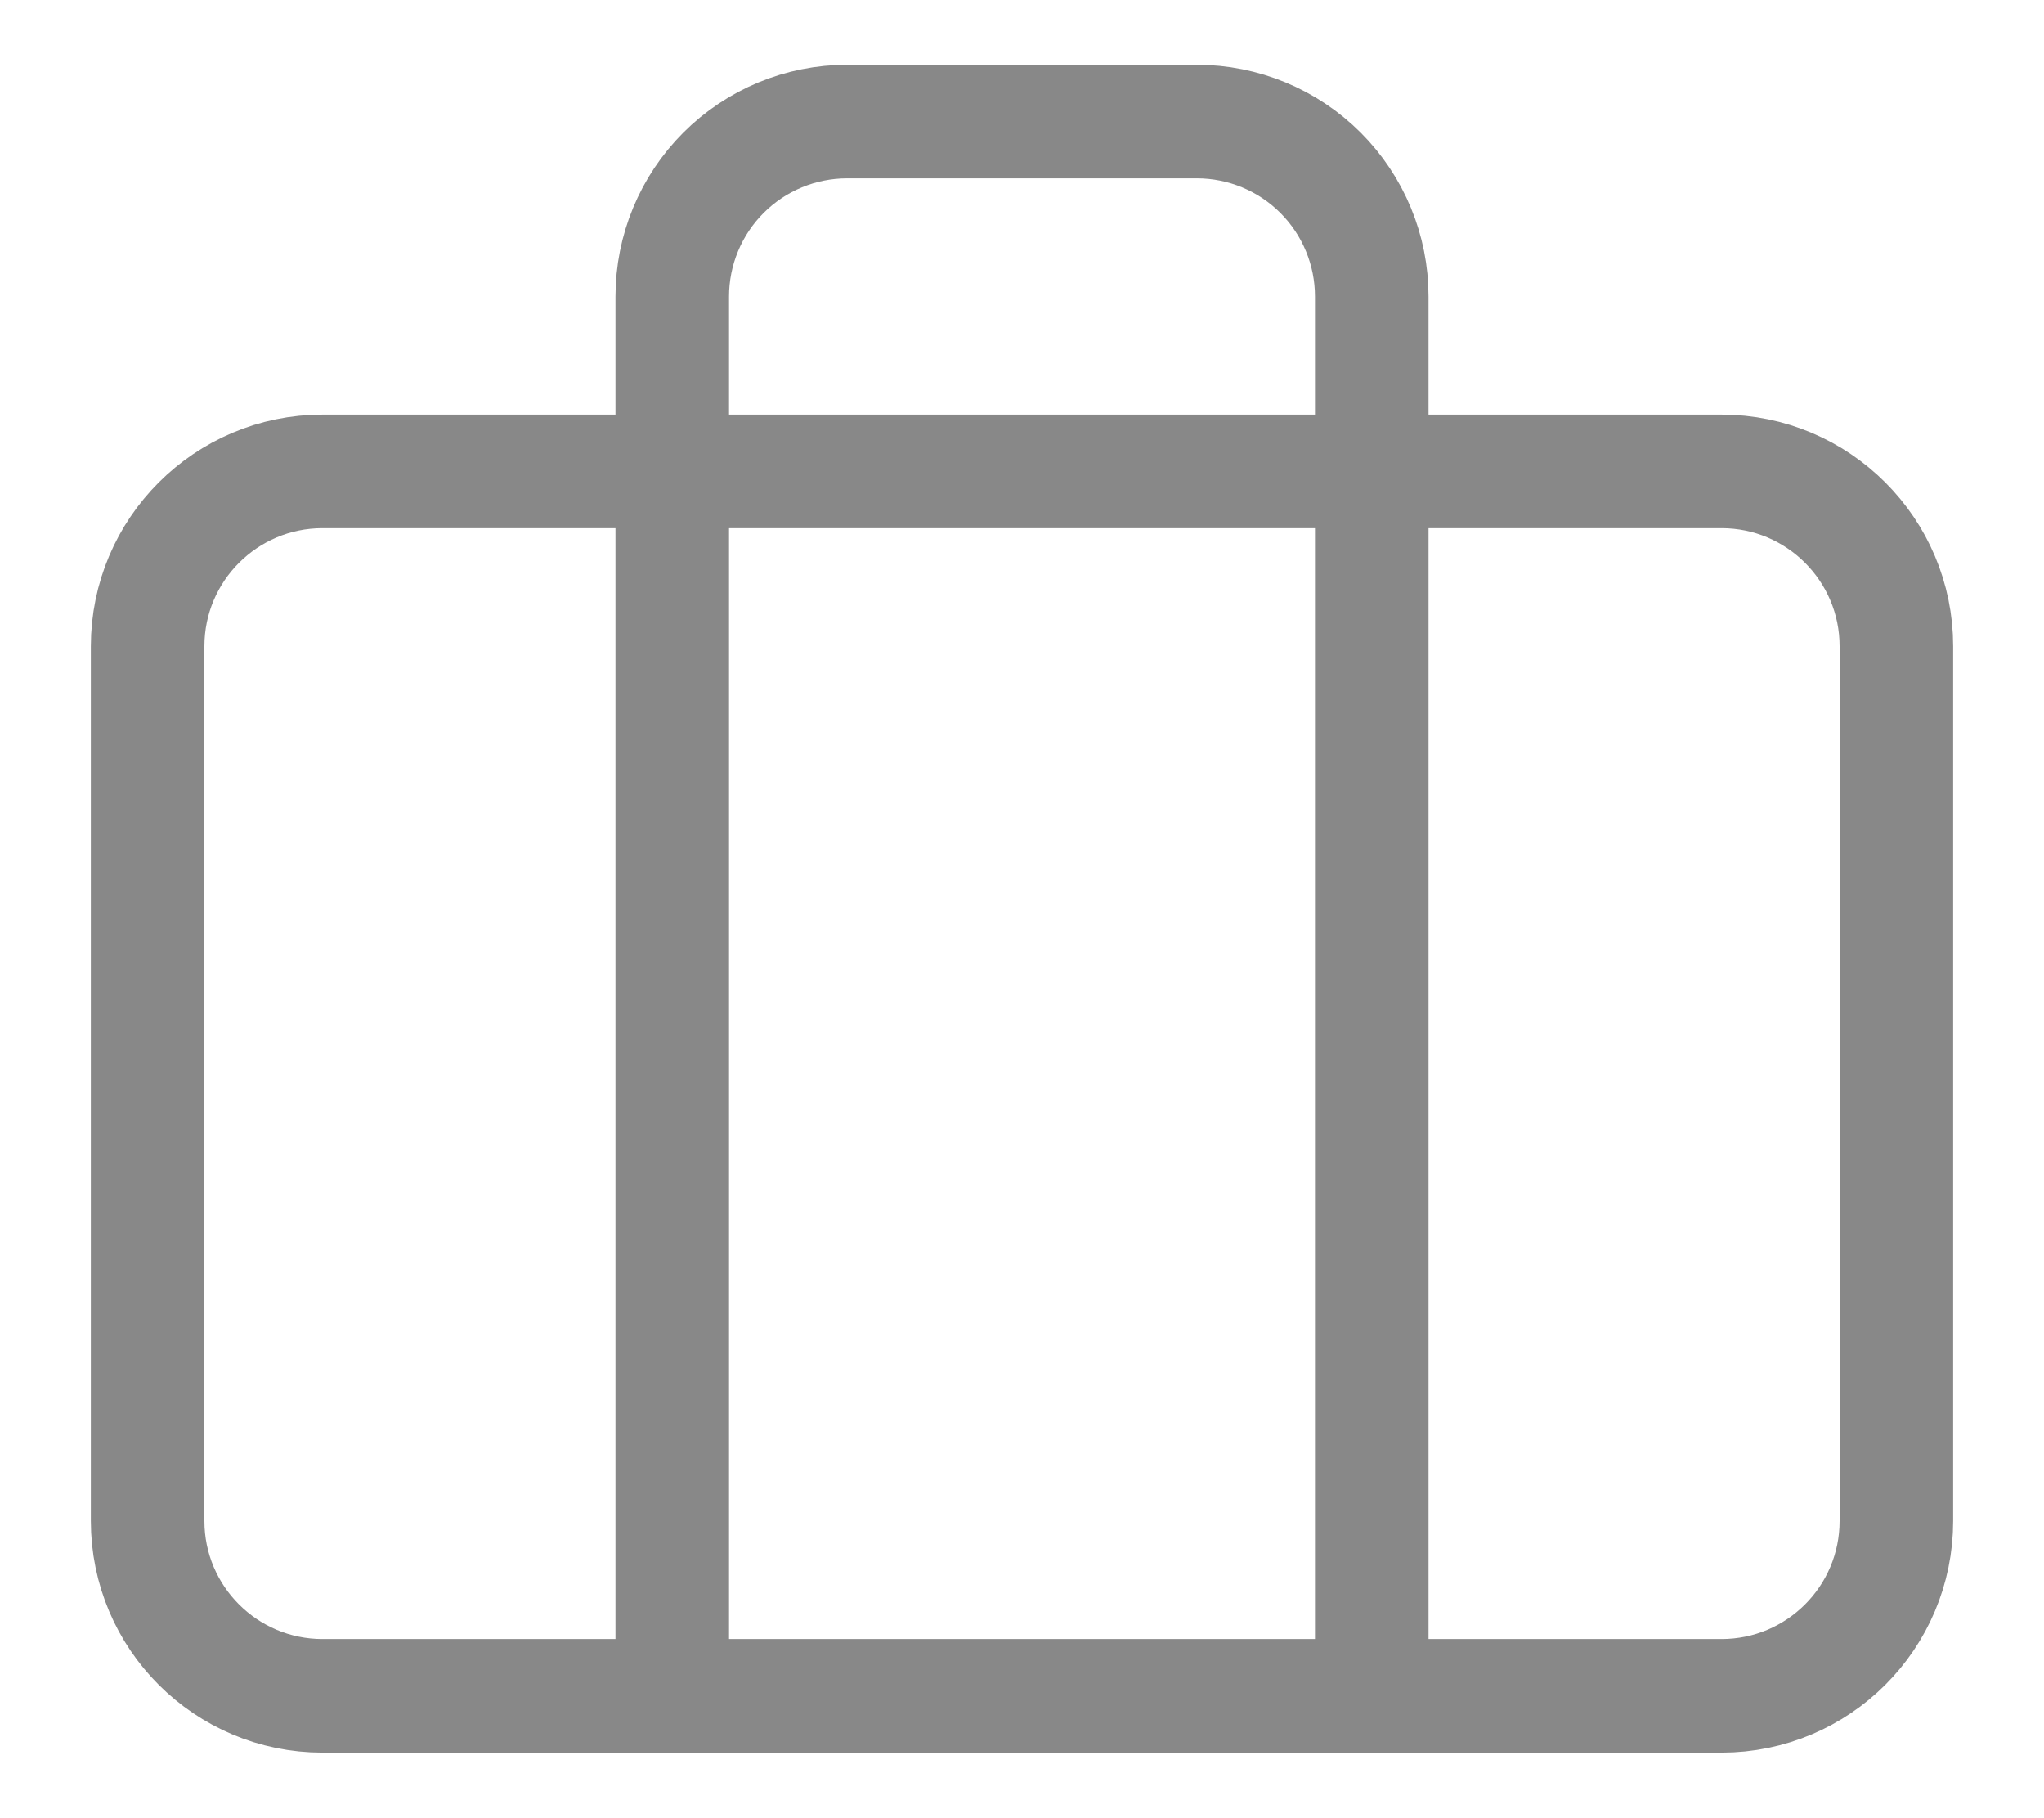
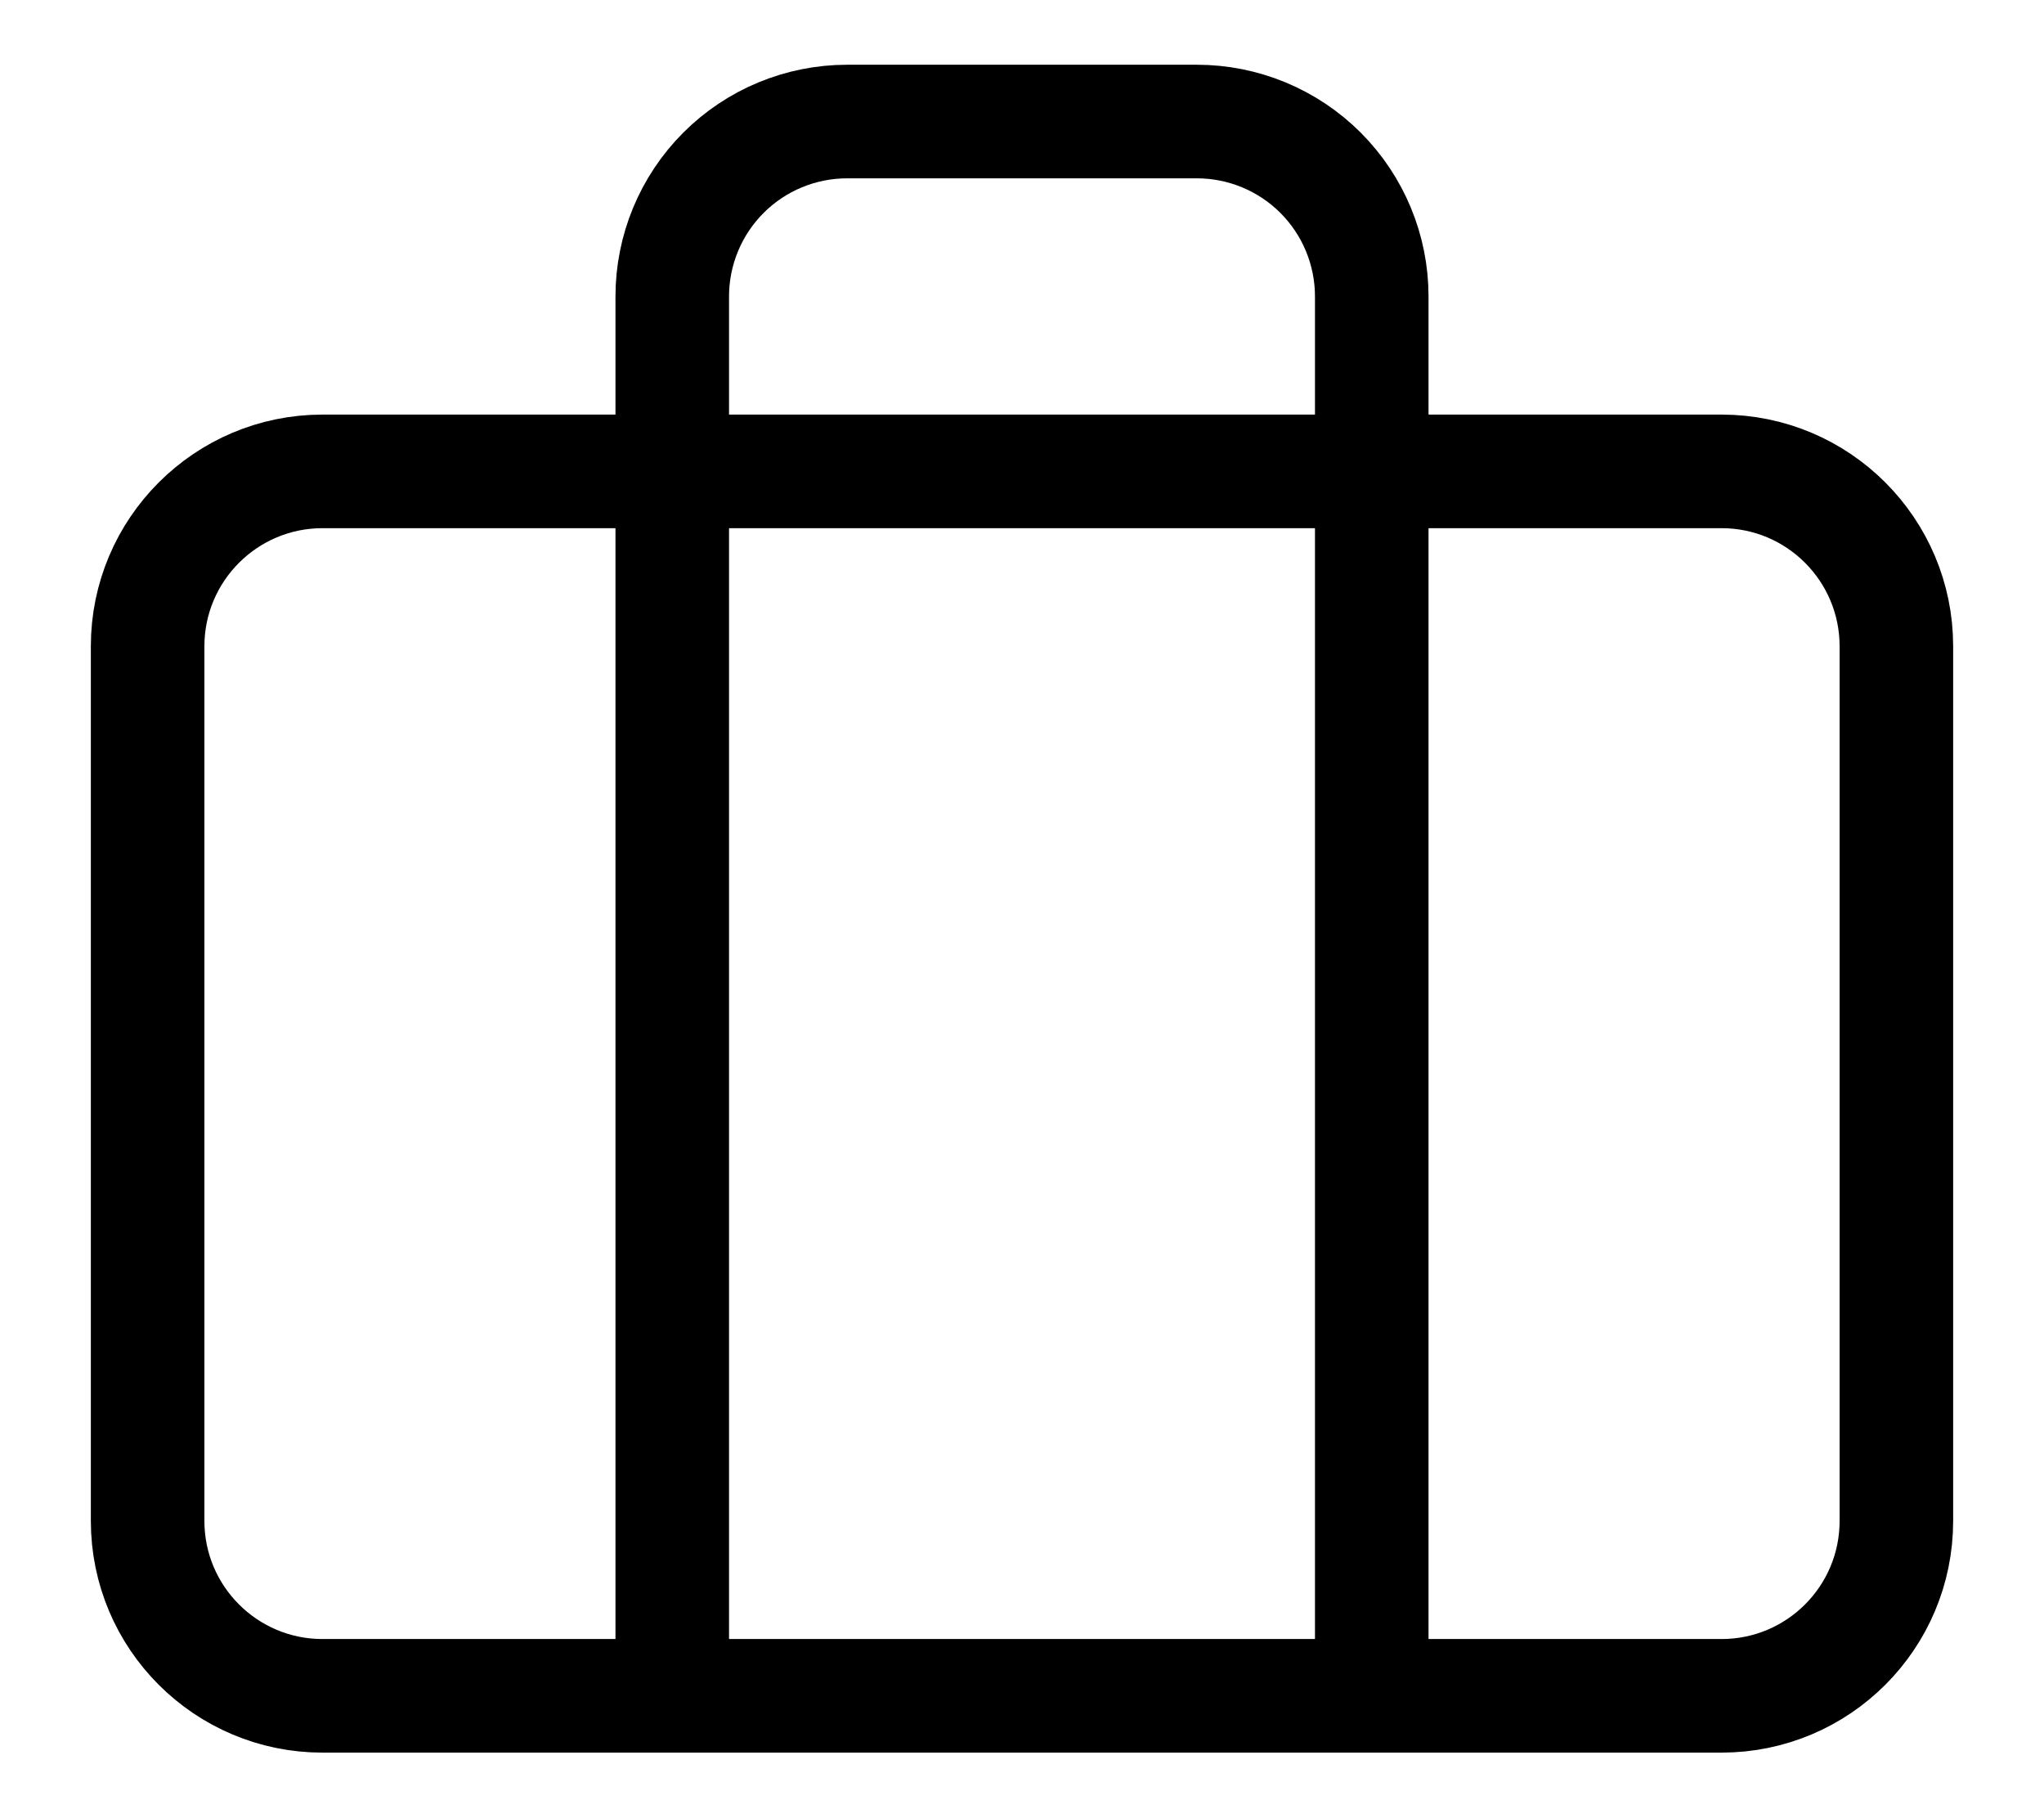
<svg xmlns="http://www.w3.org/2000/svg" width="18" height="16" viewBox="0 0 18 16" fill="none">
-   <path d="M12.08 14.93V2.61C12.08 2.202 11.918 1.81 11.629 1.521C11.34 1.232 10.948 1.07 10.54 1.07H7.46C7.052 1.07 6.66 1.232 6.371 1.521C6.082 1.81 5.92 2.202 5.92 2.61V14.93M2.84 4.15H15.16C16.011 4.15 16.7 4.84 16.7 5.69V13.39C16.7 14.241 16.011 14.93 15.16 14.93H2.84C1.99 14.93 1.3 14.241 1.3 13.39V5.69C1.3 4.84 1.99 4.15 2.84 4.15Z" stroke="#888888" stroke-linecap="round" stroke-linejoin="round" />
+   <path d="M12.08 14.93V2.61C12.08 2.202 11.918 1.81 11.629 1.521C11.34 1.232 10.948 1.07 10.54 1.07H7.46C7.052 1.07 6.66 1.232 6.371 1.521C6.082 1.81 5.92 2.202 5.92 2.61V14.93M2.84 4.15H15.16C16.011 4.15 16.7 4.84 16.7 5.69V13.39C16.7 14.241 16.011 14.93 15.16 14.93H2.84C1.99 14.93 1.3 14.241 1.3 13.39V5.69C1.3 4.84 1.99 4.15 2.84 4.15Z" stroke="currentColor" stroke-linecap="round" stroke-linejoin="round" />
</svg>
